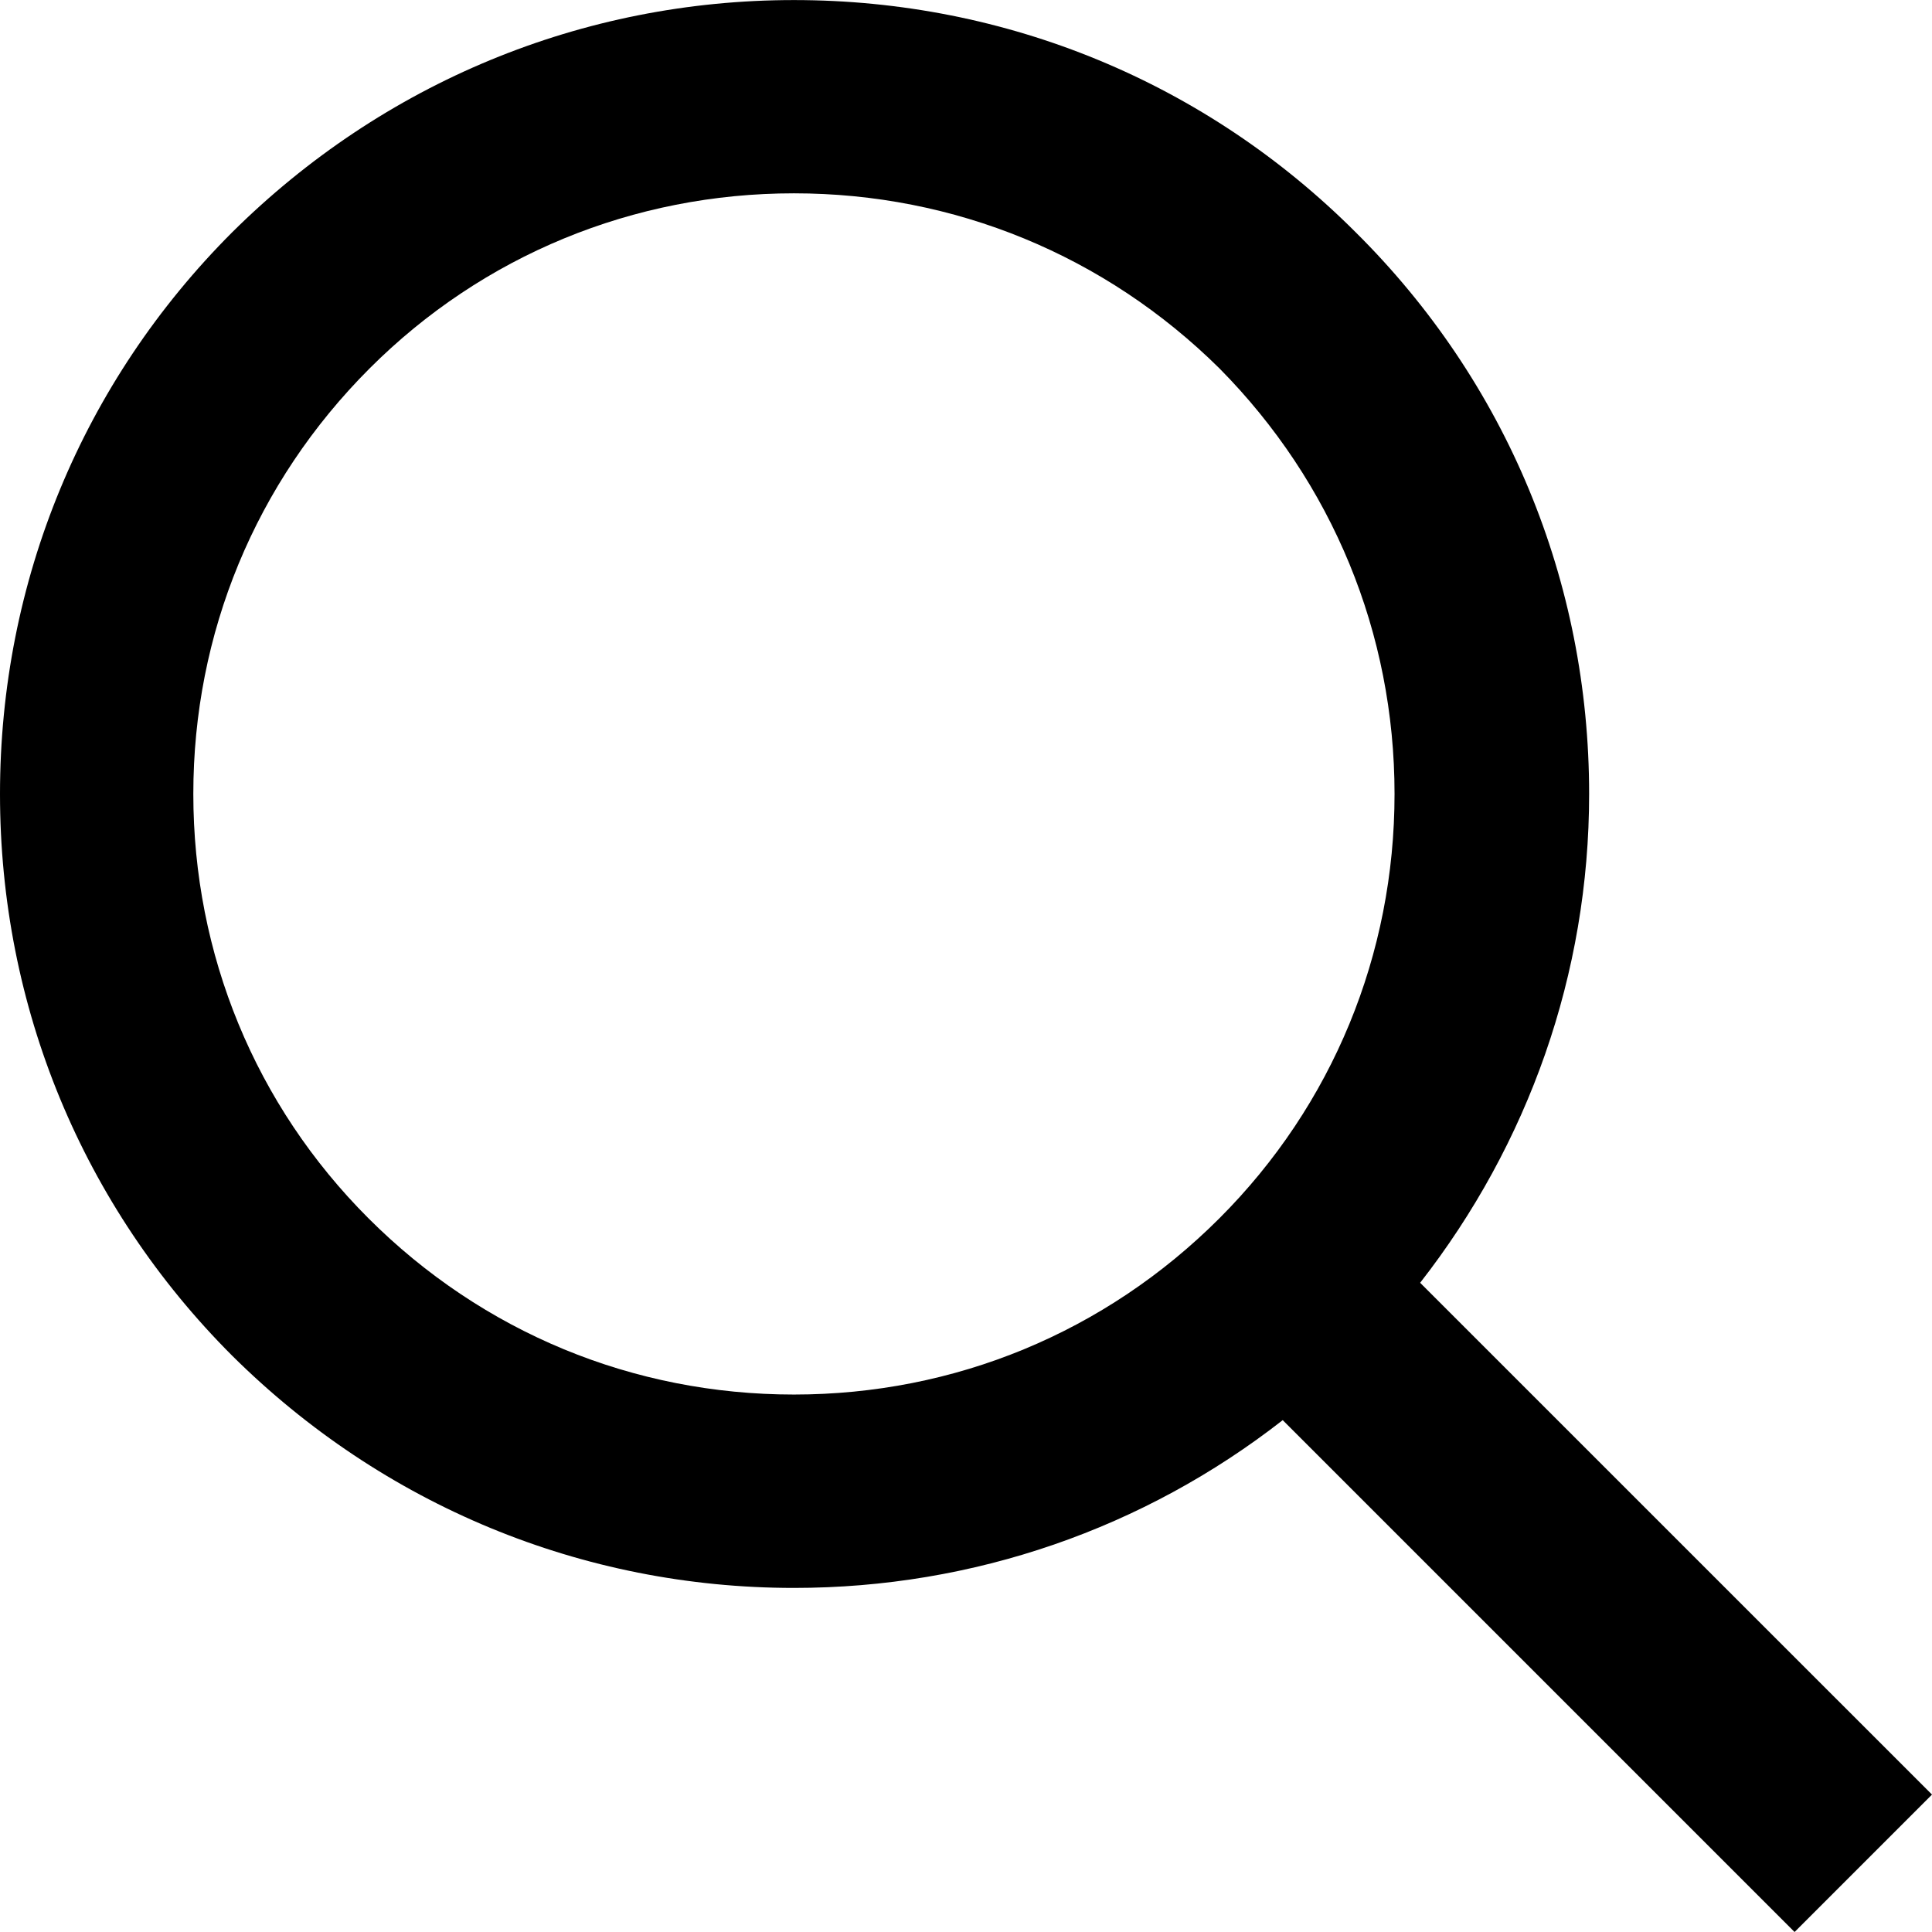
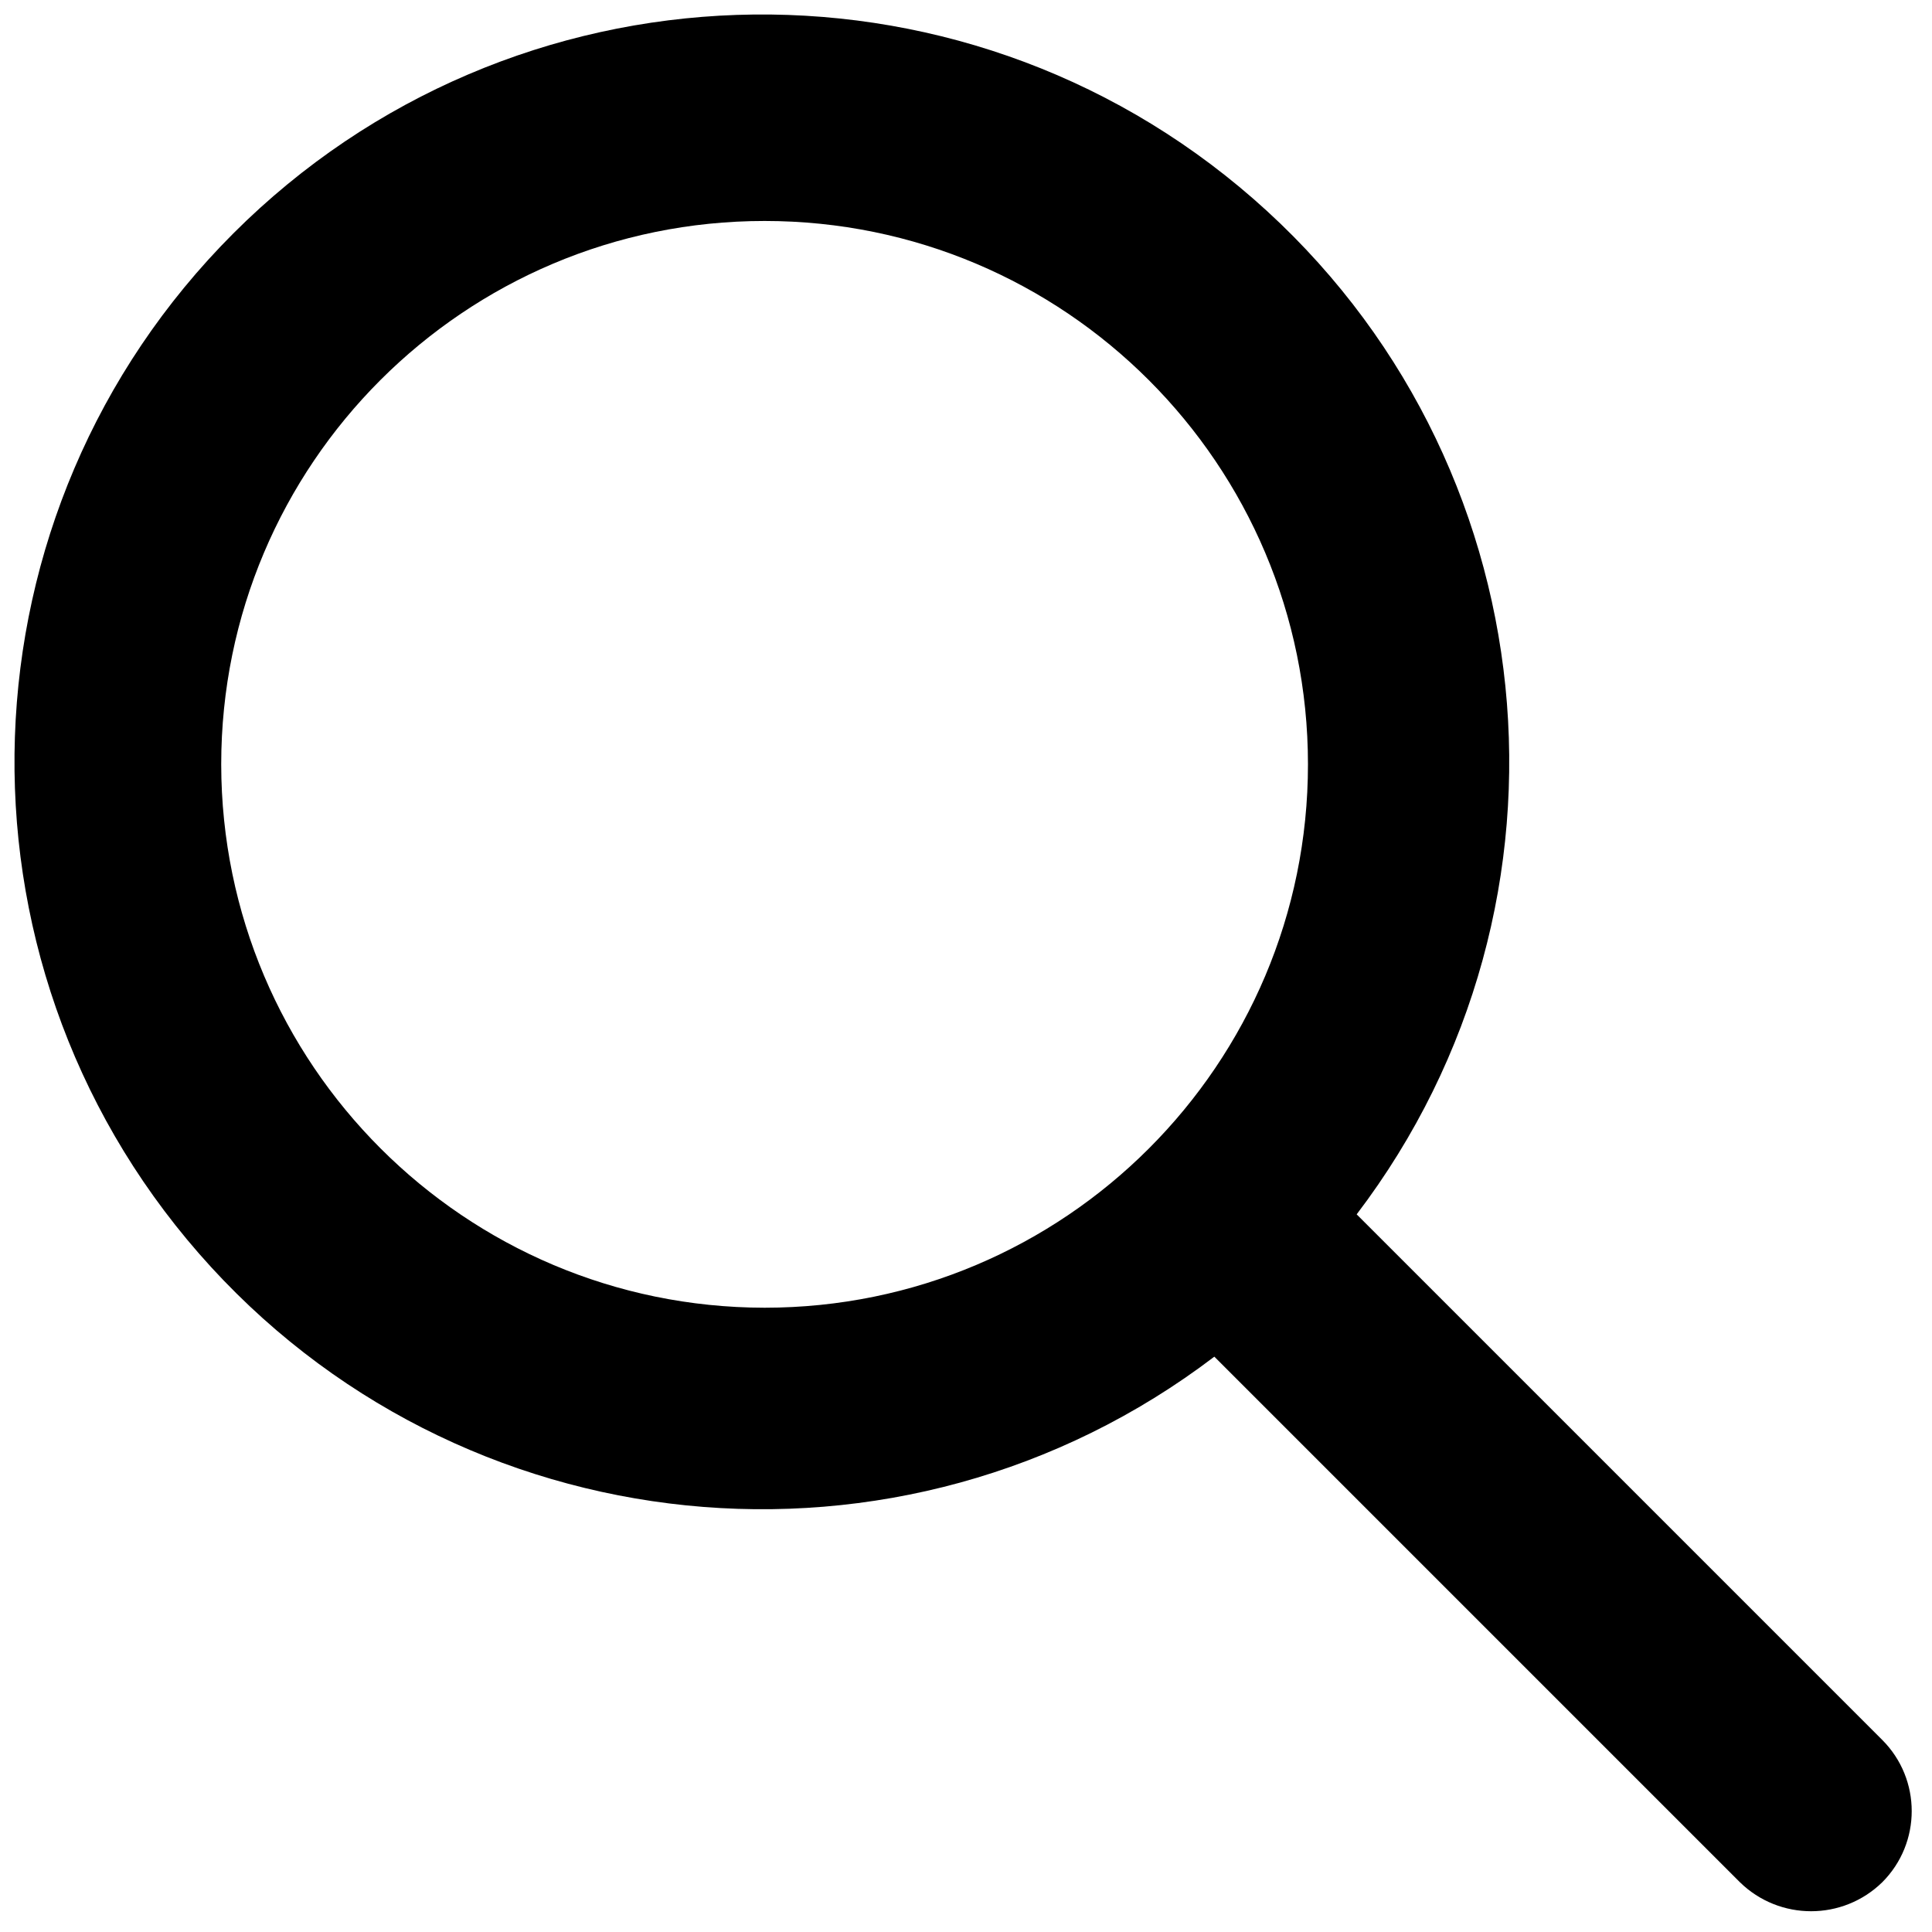
- <svg xmlns="http://www.w3.org/2000/svg" viewBox="0 0 32 32">
-   <path d="m32 29.724-2.276 2.276-8.478-8.478c-2.296 1.792-5.115 2.779-8.096 2.779-3.504 0-6.807-1.369-9.304-3.846-2.477-2.477-3.846-5.78-3.846-9.304 0-3.524 1.369-6.827 3.846-9.304 2.497-2.477 5.8-3.846 9.304-3.846 3.524 0 6.827 1.369 9.304 3.846 2.497 2.477 3.867 5.78 3.867 9.304 0 2.98-1.007 5.8-2.799 8.096zm-25.898-9.546c1.893 1.893 4.39 2.92 7.048 2.92 2.658 0 5.155-1.027 7.048-2.92 1.873-1.873 2.9-4.37 2.9-7.028 0-2.658-1.027-5.155-2.9-7.048-1.893-1.873-4.39-2.9-7.048-2.9-2.658 0-5.155 1.027-7.028 2.9-1.893 1.893-2.92 4.39-2.92 7.048 0 2.658 1.027 5.155 2.9 7.028z" fill-rule="evenodd" />
+ <svg xmlns="http://www.w3.org/2000/svg" viewBox="0 0 24 24">
+   <path fill-rule="evenodd" d="M23.382,21.614 L16.853,15.085 C19.81,11.198 19.25,5.684 15.571,2.471 C11.892,-0.742 6.353,-0.554 2.899,2.899 C-0.554,6.353 -0.742,11.892 2.471,15.571 C5.684,19.25 11.198,19.81 15.085,16.853 L21.614,23.382 C22.106,23.862 22.89,23.862 23.382,23.382 C23.87,22.894 23.87,22.102 23.382,21.614 Z M2.748,9.495 C2.748,5.767 5.77,2.745 9.498,2.745 C13.226,2.745 16.248,5.767 16.248,9.495 C16.248,13.223 13.226,16.245 9.498,16.245 C5.772,16.241 2.752,13.221 2.748,9.495 Z" />
</svg>
